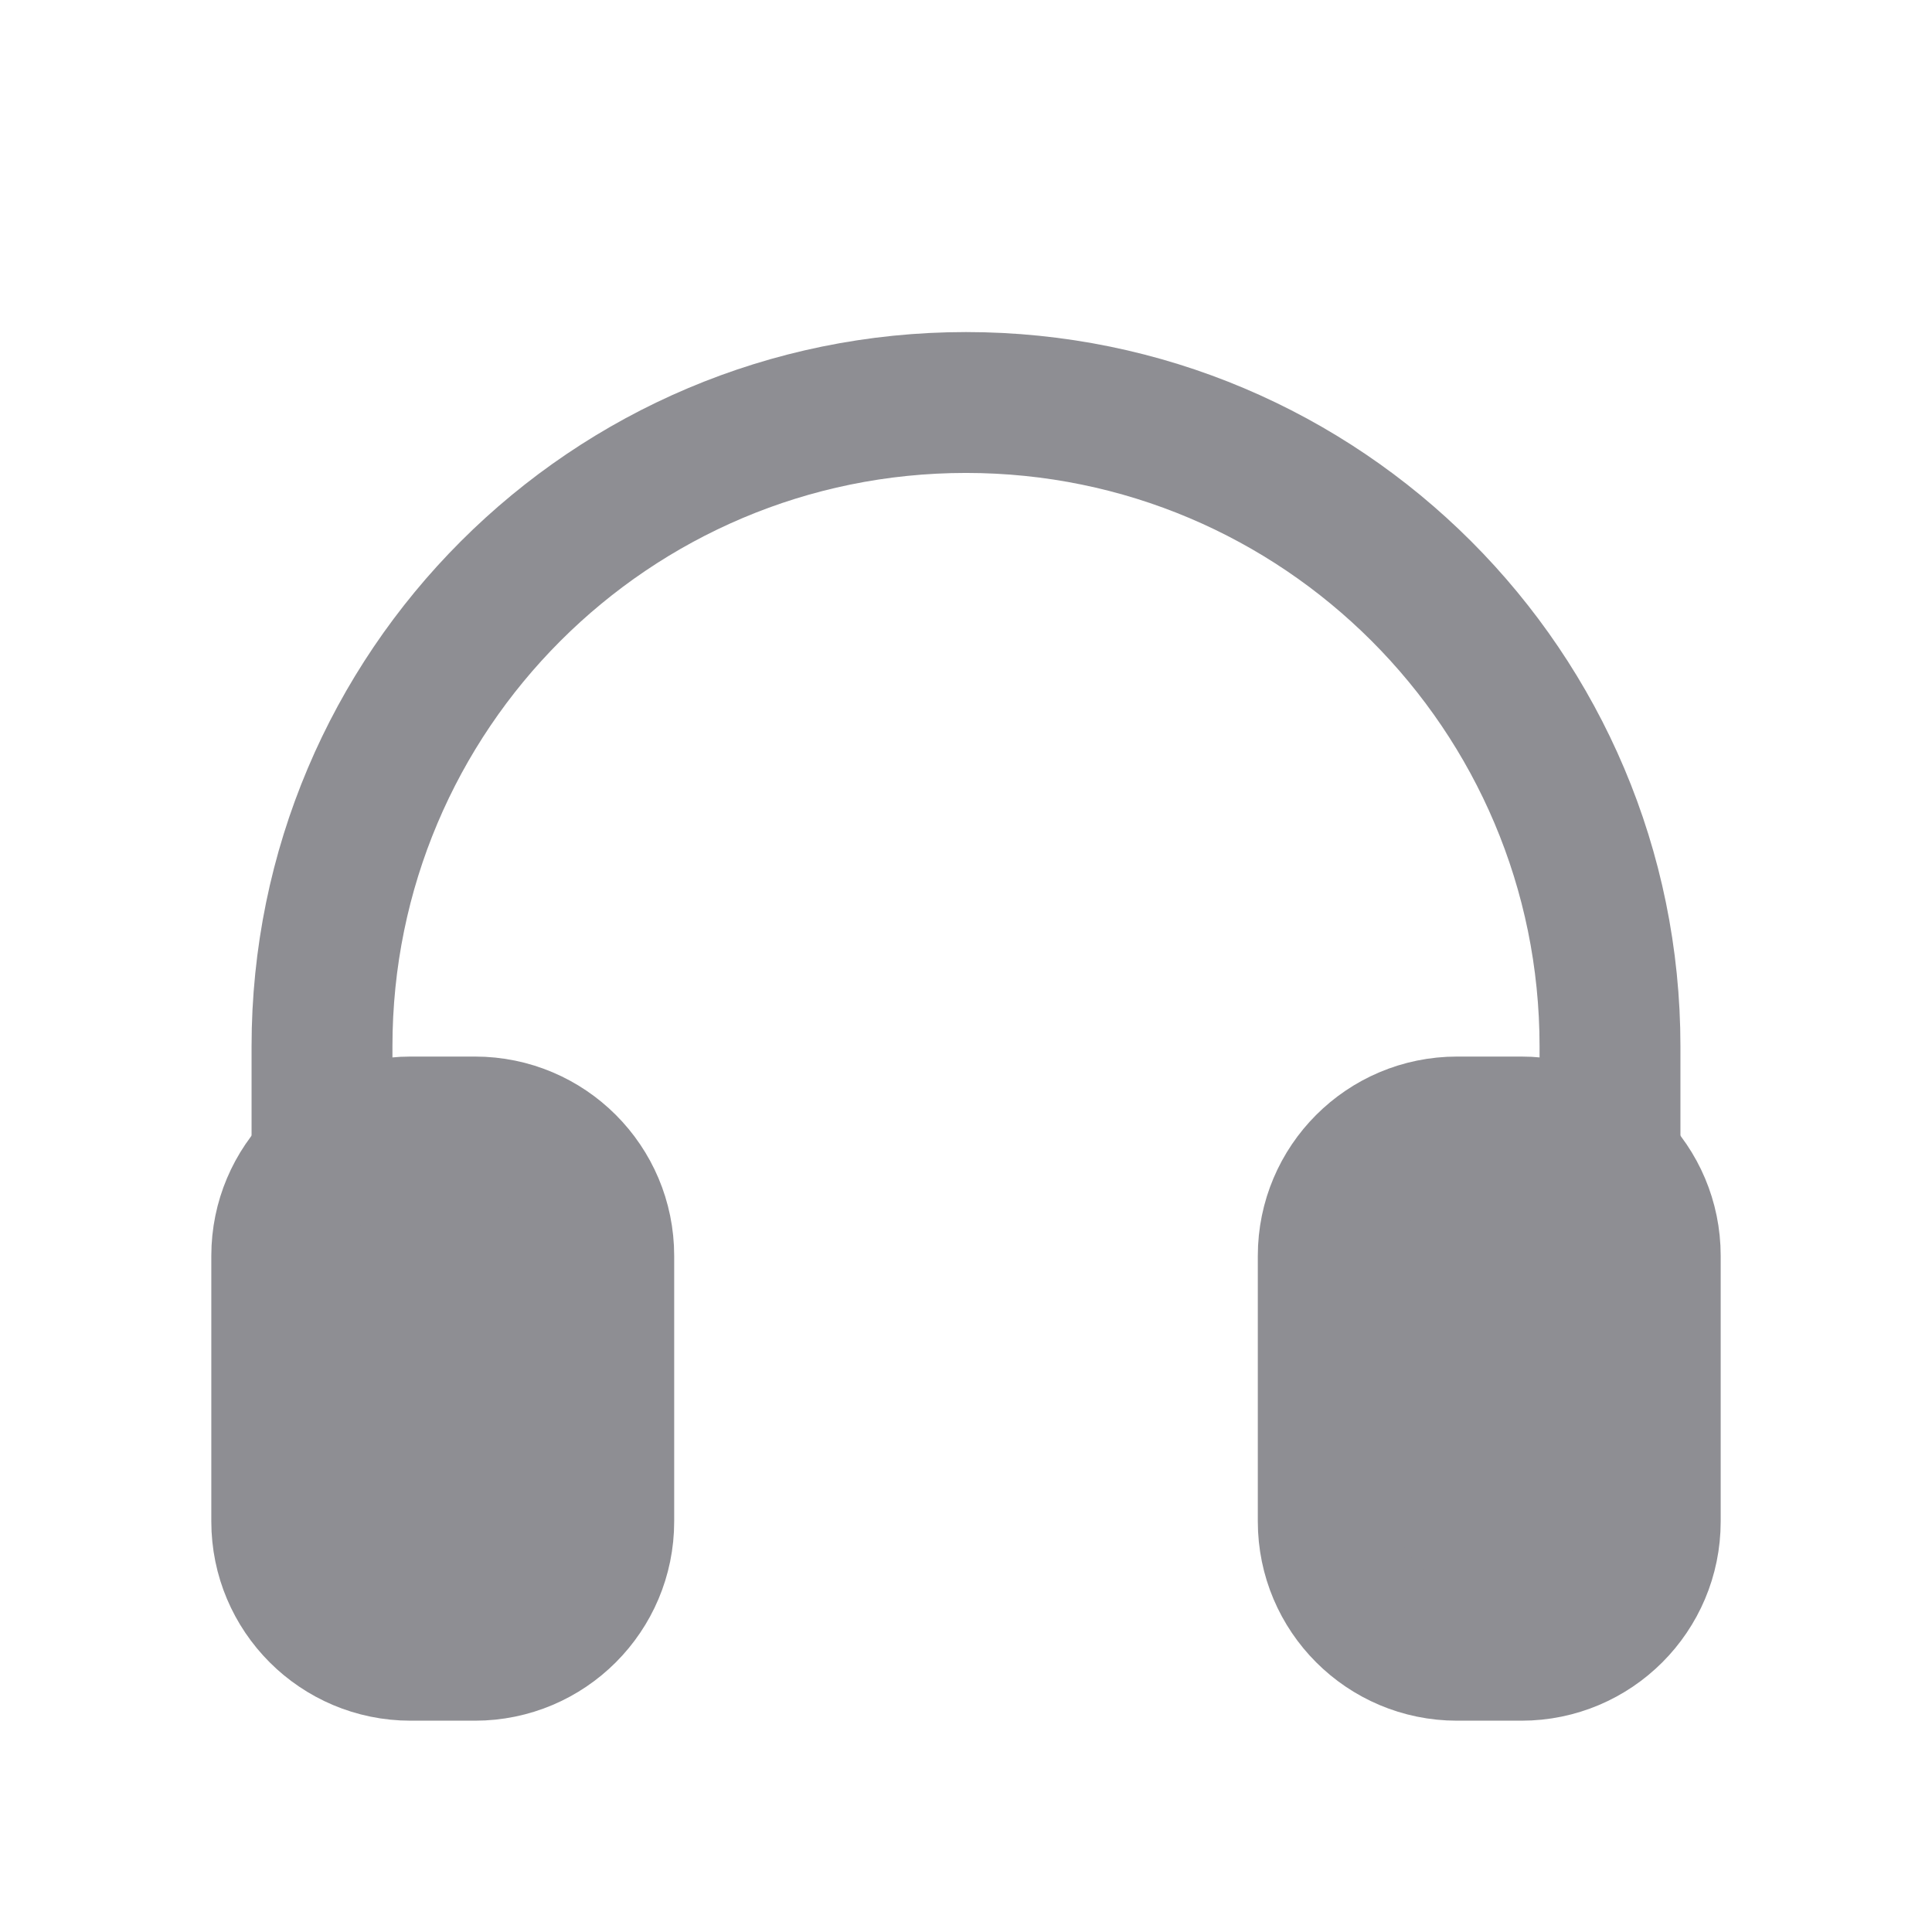
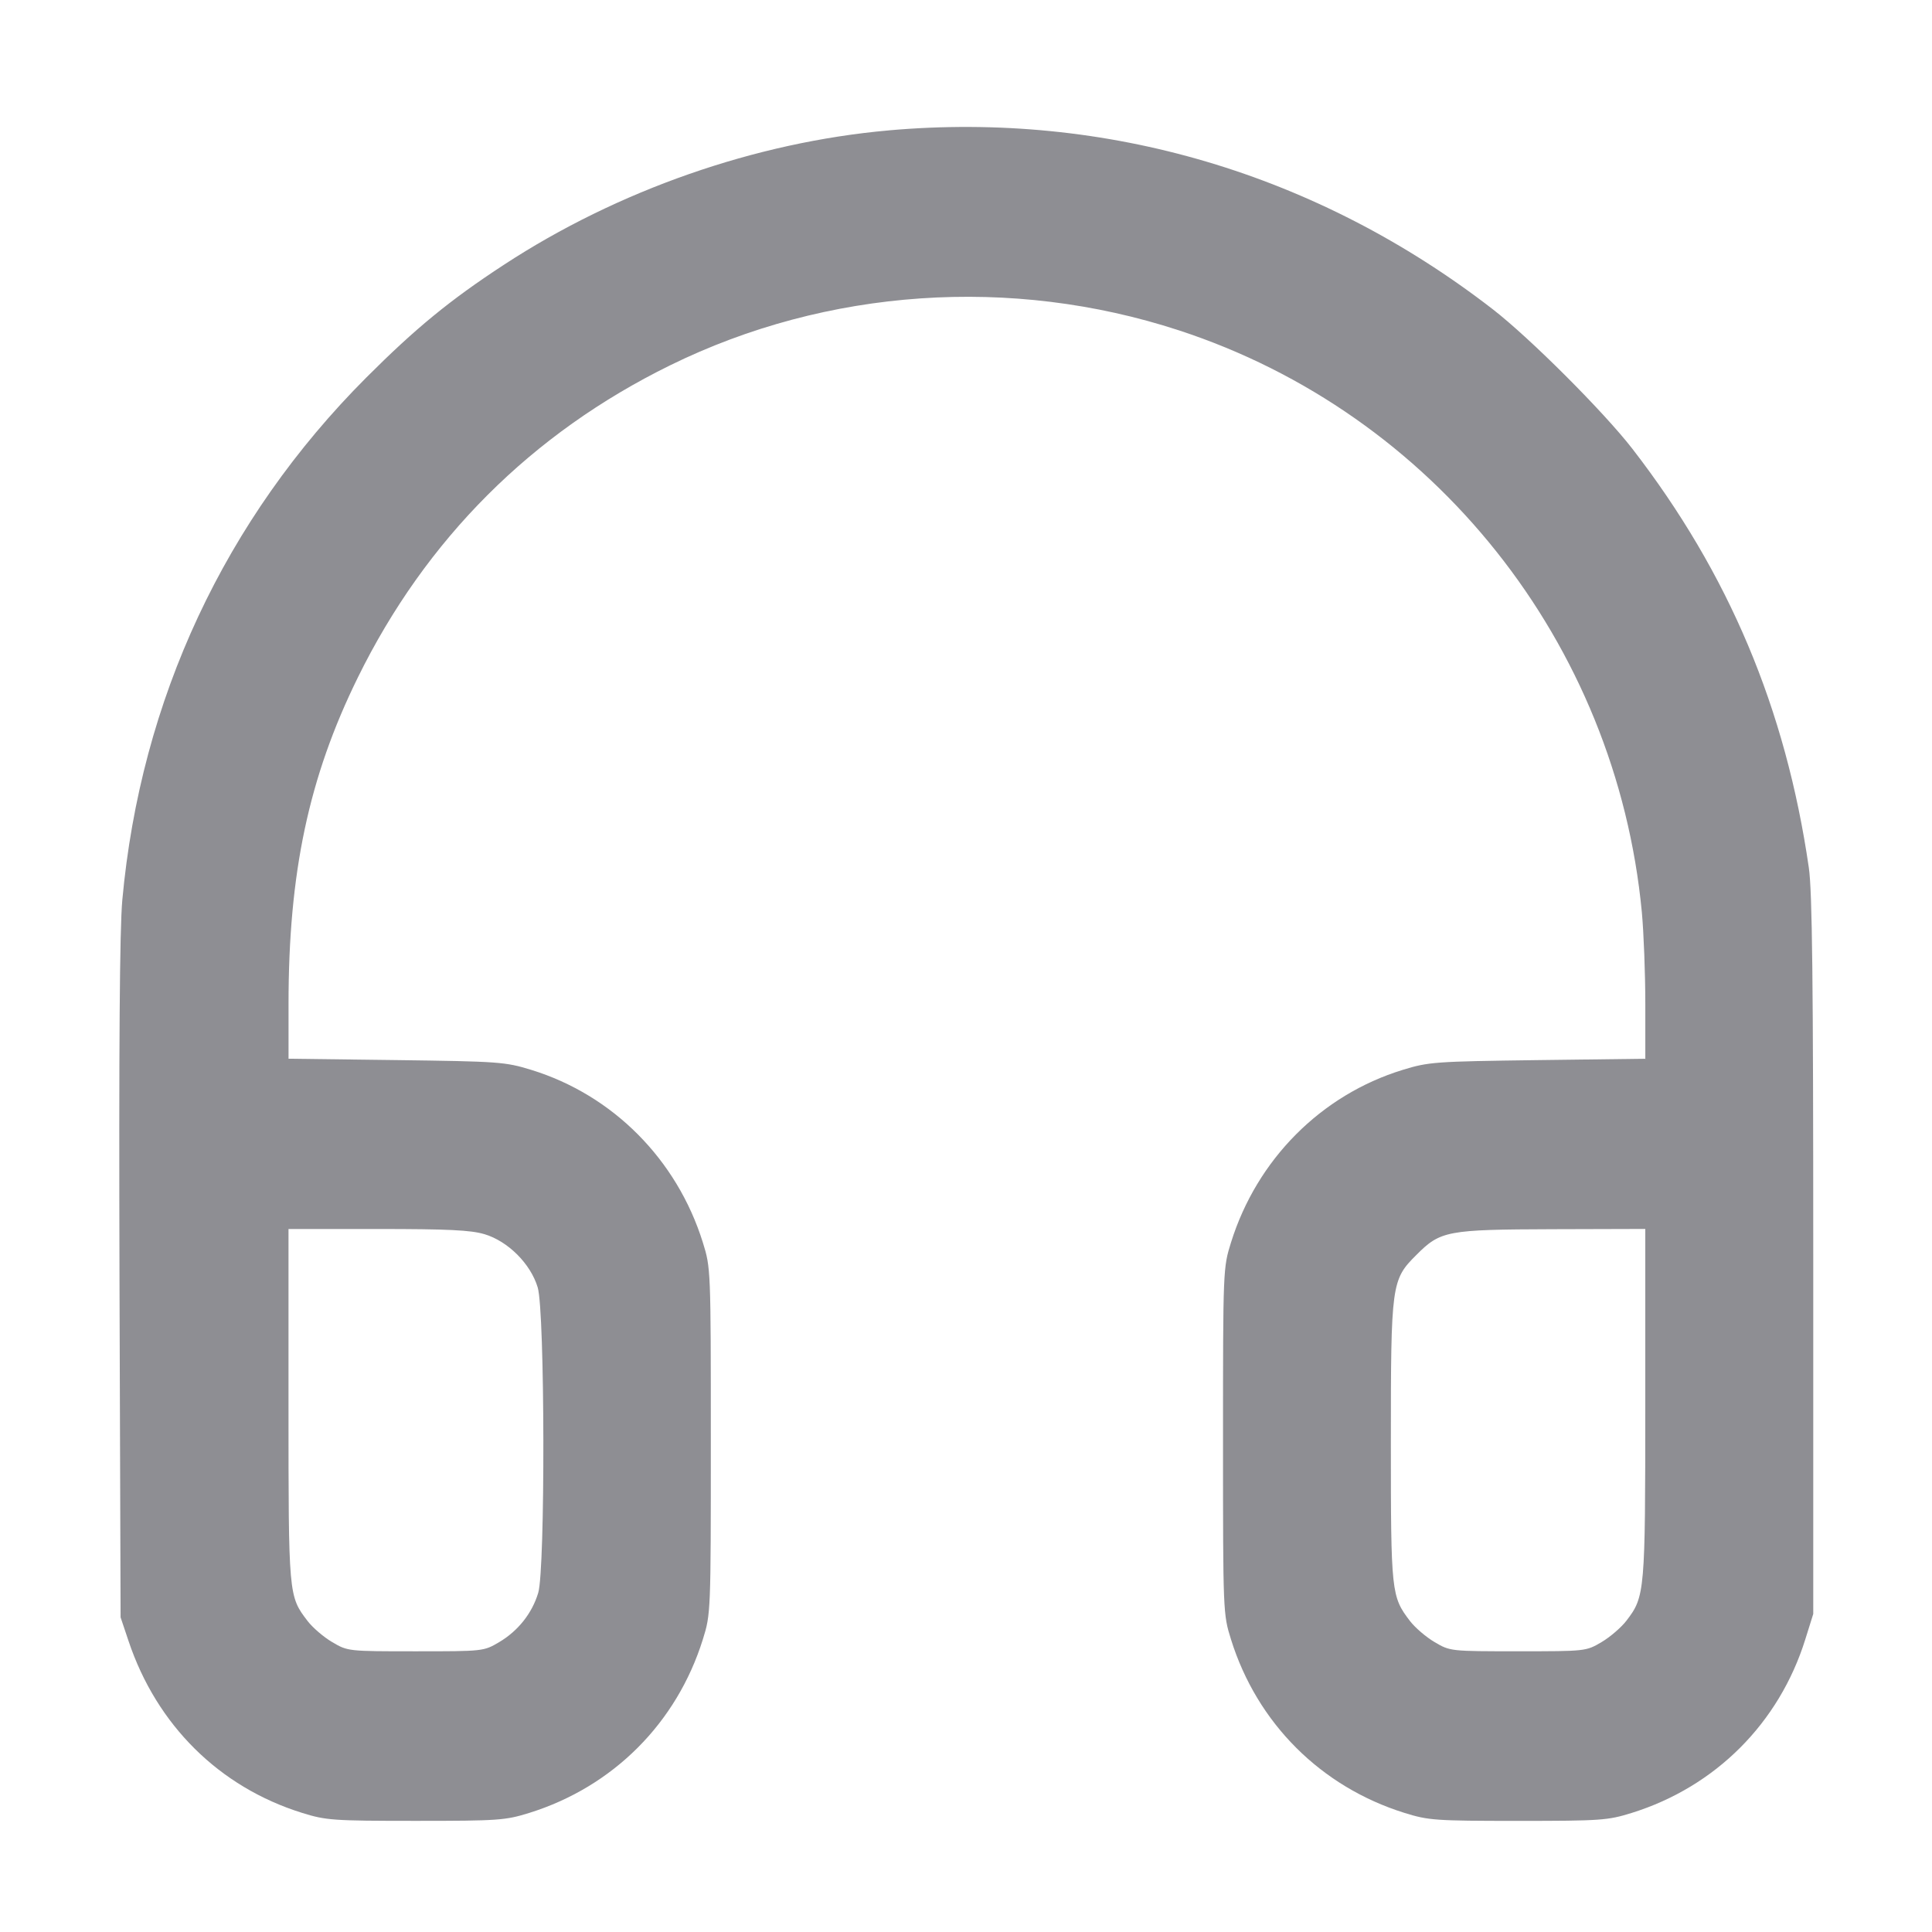
- <svg xmlns="http://www.w3.org/2000/svg" width="48" height="48" viewBox="0 0 24 24" fill="none" stroke="#8e8e93" stroke-width="1.75" stroke-linecap="round" stroke-linejoin="round">
-   <path d="M4 16v-3a8 8 0 0 1 16 0v3" />
-   <rect x="3.5" y="14" width="4" height="6.5" rx="1.6" fill="#8e8e93" />
-   <rect x="16.5" y="14" width="4" height="6.5" rx="1.6" fill="#8e8e93" />
+ <svg xmlns="http://www.w3.org/2000/svg" width="48" height="48" viewBox="1416.394 627.053 66.886 66.886" fill="#8e8e93">
+   <path d="M1447.167,631.567c-4.618,0.408 -9.386,2.073 -13.328,4.653c-1.864,1.218 -3.056,2.196 -4.759,3.899c-4.9,4.906 -7.818,11.153 -8.452,18.096c-0.091,1.01 -0.12,5.082 -0.097,13.146l0.038,11.684l0.276,0.822c0.975,2.909 3.141,5.055 6.007,5.948c0.828,0.258 1.06,0.276 3.934,0.276c2.874,0 3.106,-0.018 3.934,-0.276c2.898,-0.904 5.102,-3.109 6.007,-6.007c0.273,-0.875 0.276,-0.919 0.276,-6.87c0,-5.951 -0.003,-5.995 -0.276,-6.87c-0.898,-2.877 -3.118,-5.108 -5.945,-5.977c-0.898,-0.276 -1.113,-0.291 -4.671,-0.338l-3.728,-0.047v-1.897c0,-4.545 0.699,-7.839 2.396,-11.294c2.354,-4.794 6.021,-8.461 10.815,-10.815c5.428,-2.666 11.808,-3.106 17.609,-1.212c8.828,2.883 15.149,10.824 16.032,20.148c0.065,0.702 0.12,2.128 0.12,3.174v1.897l-3.728,0.047c-3.558,0.047 -3.772,0.062 -4.671,0.338c-2.827,0.869 -5.047,3.1 -5.945,5.977c-0.273,0.875 -0.276,0.919 -0.276,6.87c0,5.951 0.003,5.995 0.276,6.87c0.904,2.898 3.109,5.102 6.007,6.007c0.828,0.258 1.06,0.276 3.934,0.276c2.874,0 3.106,-0.018 3.934,-0.276c2.898,-0.904 5.102,-3.109 6.007,-6.007l0.276,-0.881v-12.389c0,-9.574 -0.035,-12.63 -0.153,-13.446c-0.799,-5.505 -2.771,-10.187 -6.109,-14.503c-0.989,-1.277 -3.546,-3.834 -4.835,-4.832c-6.068,-4.694 -13.37,-6.858 -20.903,-6.192M1433.163,669.779c0.819,0.244 1.603,1.028 1.847,1.847c0.25,0.84 0.264,9.747 0.018,10.569c-0.214,0.713 -0.699,1.321 -1.353,1.709c-0.537,0.317 -0.549,0.317 -2.889,0.317c-2.34,0 -2.352,0 -2.889,-0.317c-0.297,-0.173 -0.681,-0.505 -0.854,-0.731c-0.661,-0.866 -0.661,-0.866 -0.661,-7.48v-6.092h3.091c2.425,0 3.221,0.038 3.69,0.179M1473.354,675.63c0,6.544 -0.012,6.694 -0.649,7.527c-0.179,0.235 -0.57,0.572 -0.866,0.746c-0.537,0.317 -0.549,0.317 -2.889,0.317c-2.34,0 -2.352,0 -2.889,-0.317c-0.297,-0.173 -0.681,-0.505 -0.854,-0.731c-0.646,-0.846 -0.661,-0.983 -0.661,-6.168c0,-5.51 0.018,-5.643 0.884,-6.506c0.834,-0.837 1.057,-0.878 4.724,-0.89l3.2,-0.009v6.03" />
</svg>
